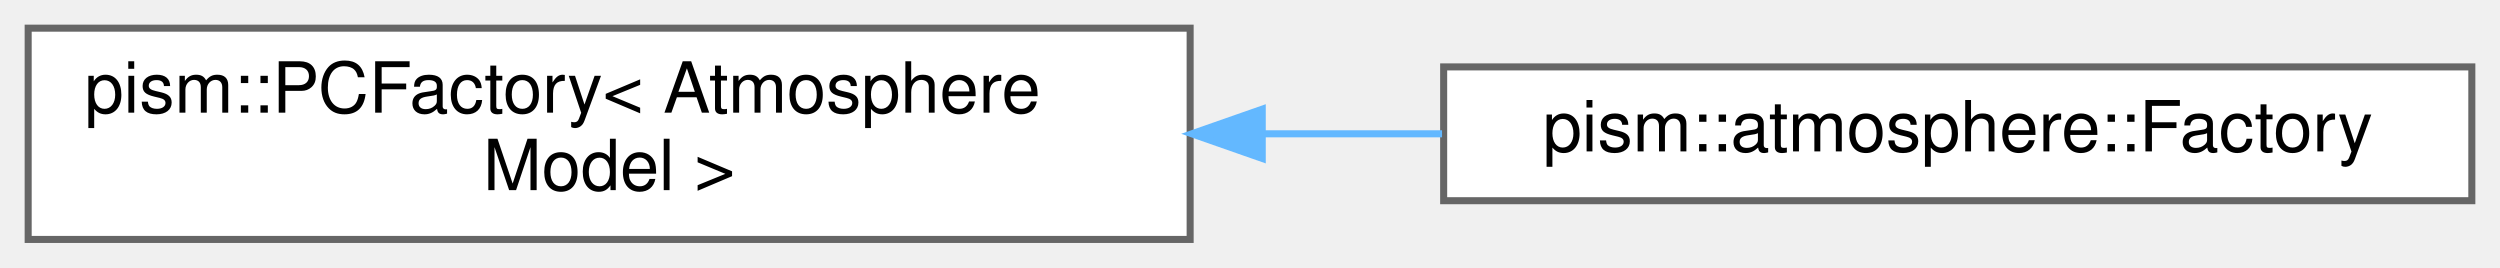
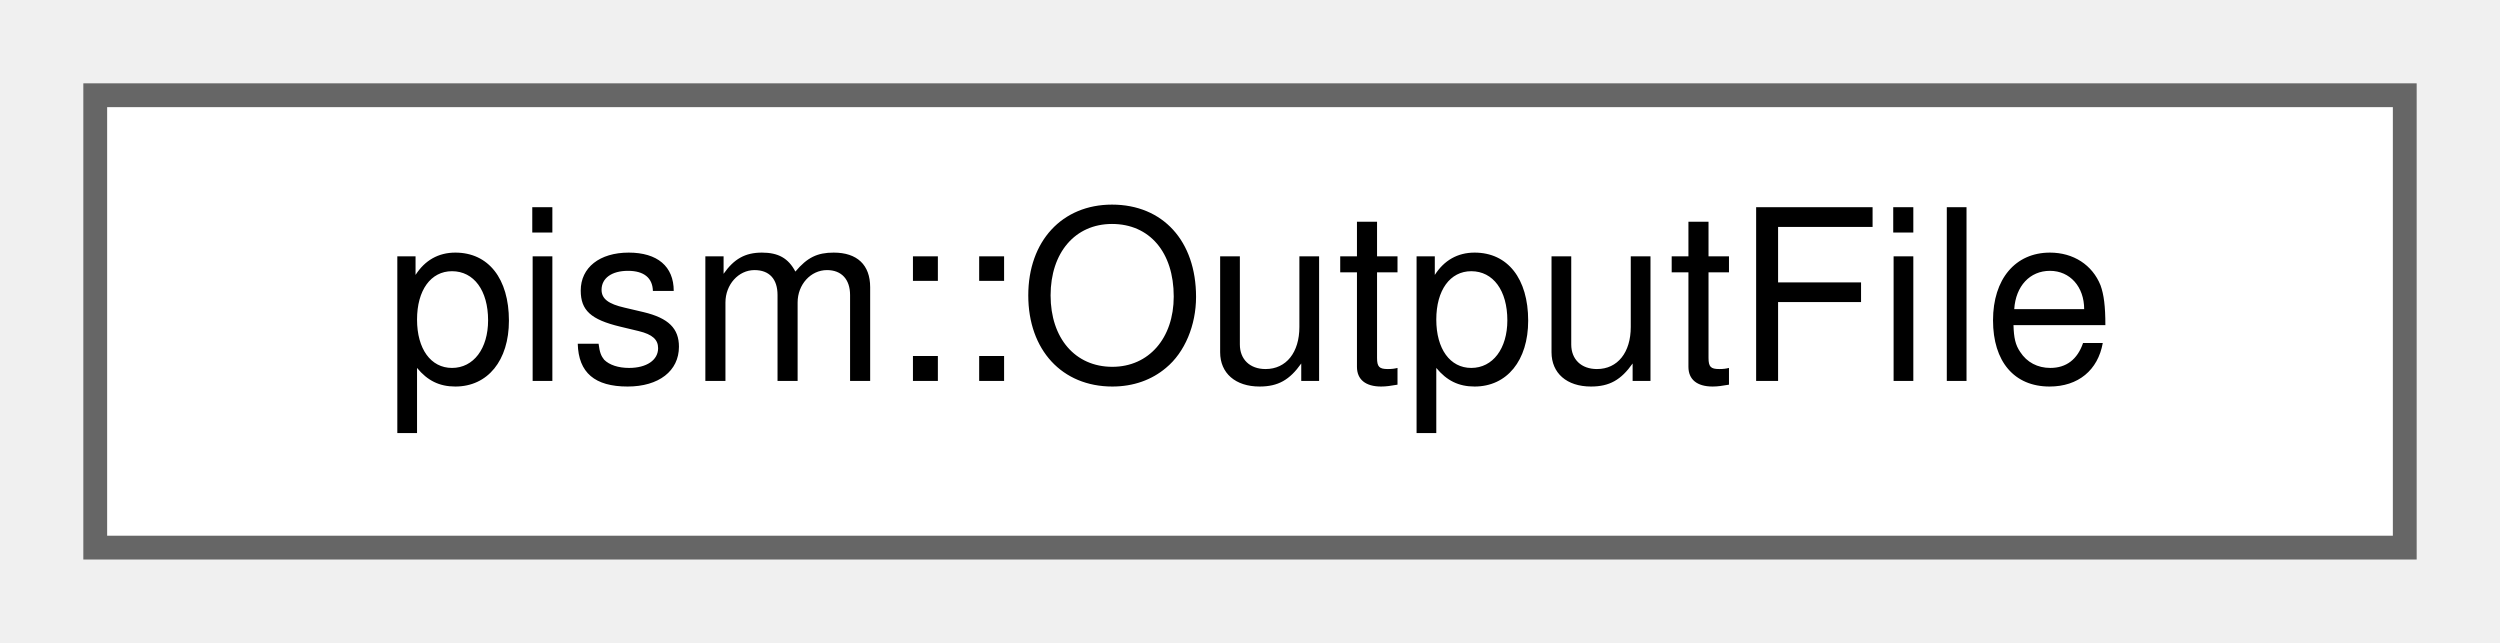
- <svg xmlns="http://www.w3.org/2000/svg" xmlns:xlink="http://www.w3.org/1999/xlink" width="355pt" height="38pt" viewBox="0.00 0.00 355.00 38.00">
-   <g id="graph0" class="graph" transform="scale(1 1) rotate(0) translate(4 34)">
+ <svg xmlns="http://www.w3.org/2000/svg" xmlns:xlink="http://www.w3.org/1999/xlink" width="105pt" height="27pt" viewBox="0.00 0.00 105.00 27.00">
+   <g id="graph0" class="graph" transform="scale(1 1) rotate(0) translate(4 23)">
    <g id="Node000000" class="node">
      <g id="a_Node000000">
-         <a xlink:href="classpism_1_1PCFactory.html" target="_top" xlink:title=" ">
-           <polygon fill="white" stroke="#666666" points="165,-30 0,-30 0,0 165,0 165,-30" />
-           <text text-anchor="start" x="8" y="-18" font-family="Helvetica,sans-Serif" font-size="10.00">pism::PCFactory&lt; Atmosphere</text>
-           <text text-anchor="middle" x="82.5" y="-7" font-family="Helvetica,sans-Serif" font-size="10.00">Model &gt;</text>
-         </a>
-       </g>
-     </g>
-     <g id="Node000001" class="node">
-       <g id="a_Node000001">
-         <a xlink:href="classpism_1_1atmosphere_1_1Factory.html" target="_top" xlink:title=" ">
-           <polygon fill="white" stroke="#666666" points="347,-24.5 201,-24.5 201,-5.5 347,-5.5 347,-24.5" />
-           <text text-anchor="middle" x="274" y="-12.5" font-family="Helvetica,sans-Serif" font-size="10.00">pism::atmosphere::Factory</text>
-         </a>
-       </g>
-     </g>
-     <g id="edge345_Node000000_Node000001" class="edge">
-       <g id="a_edge345_Node000000_Node000001">
-         <a xlink:title=" ">
-           <path fill="none" stroke="#63b8ff" d="M175.26,-15C183.83,-15 192.42,-15 200.77,-15" />
-           <polygon fill="#63b8ff" stroke="#63b8ff" points="175.24,-11.5 165.24,-15 175.24,-18.5 175.24,-11.5" />
+         <a xlink:href="classpism_1_1OutputFile.html" target="_top" xlink:title=" ">
+           <polygon fill="white" stroke="#666666" points="97,-19 0,-19 0,0 97,0 97,-19" />
+           <text text-anchor="middle" x="48.5" y="-7" font-family="Helvetica,sans-Serif" font-size="10.00">pism::OutputFile</text>
        </a>
      </g>
    </g>
  </g>
</svg>
